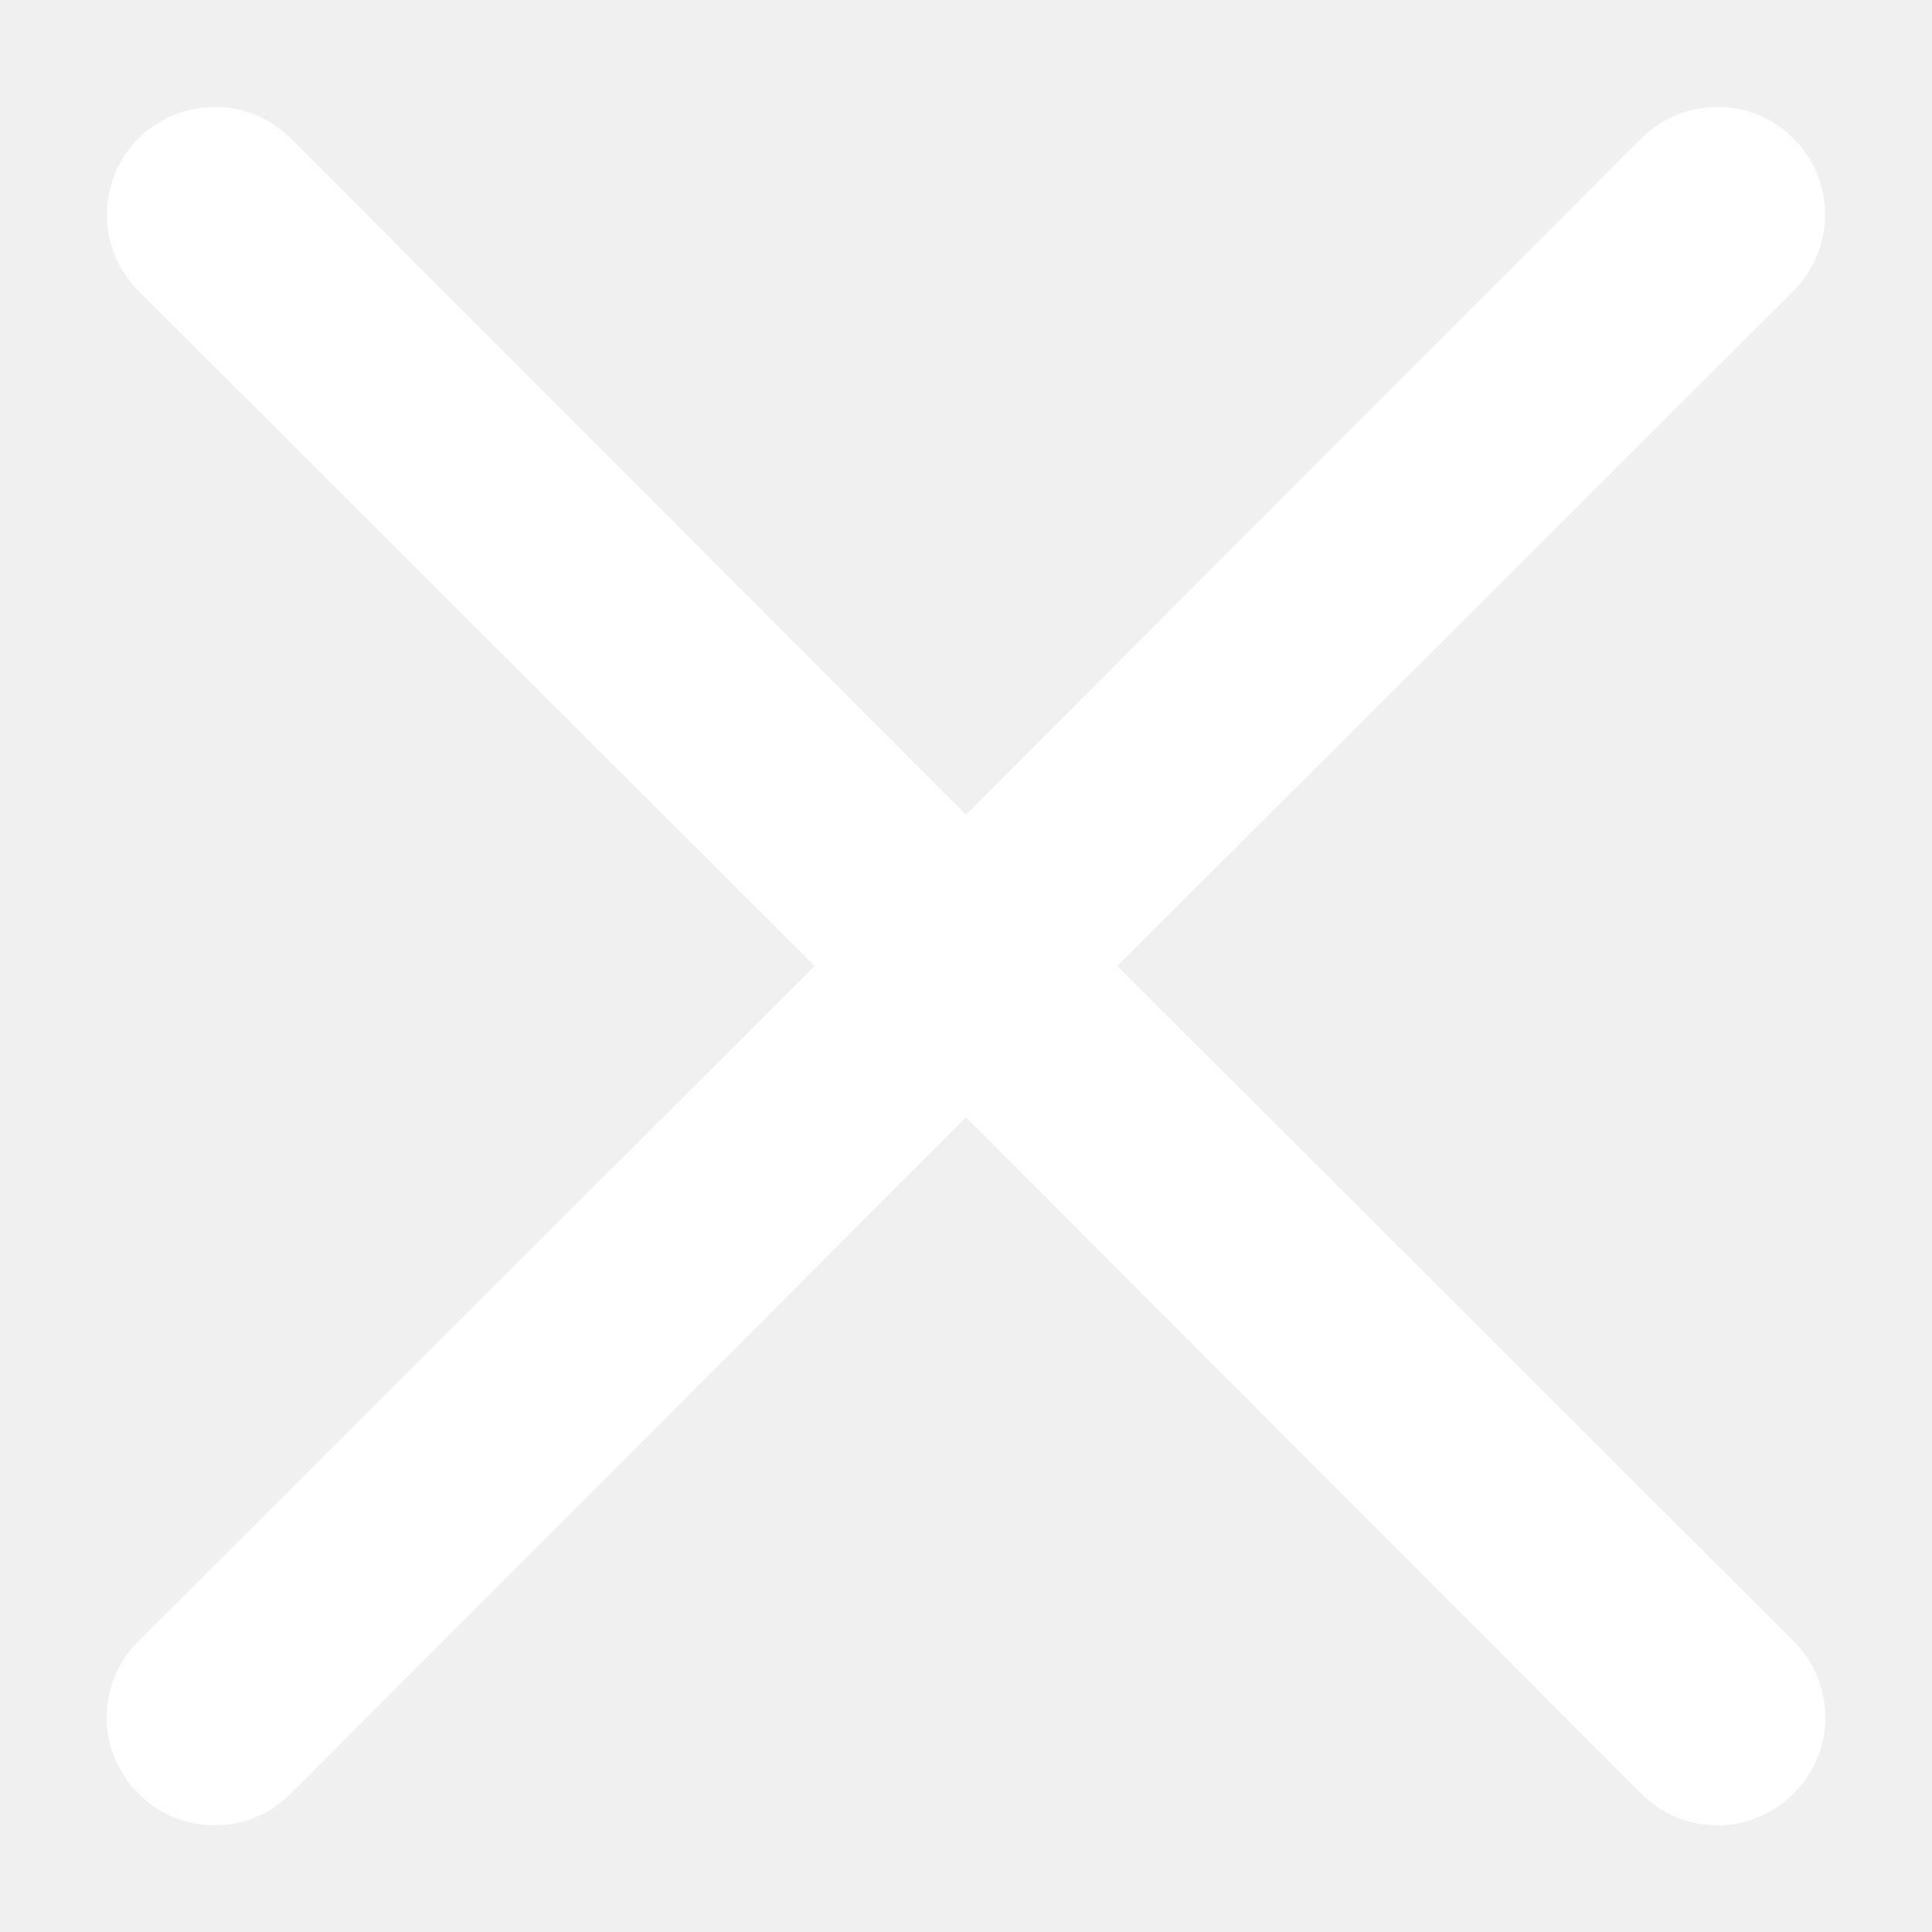
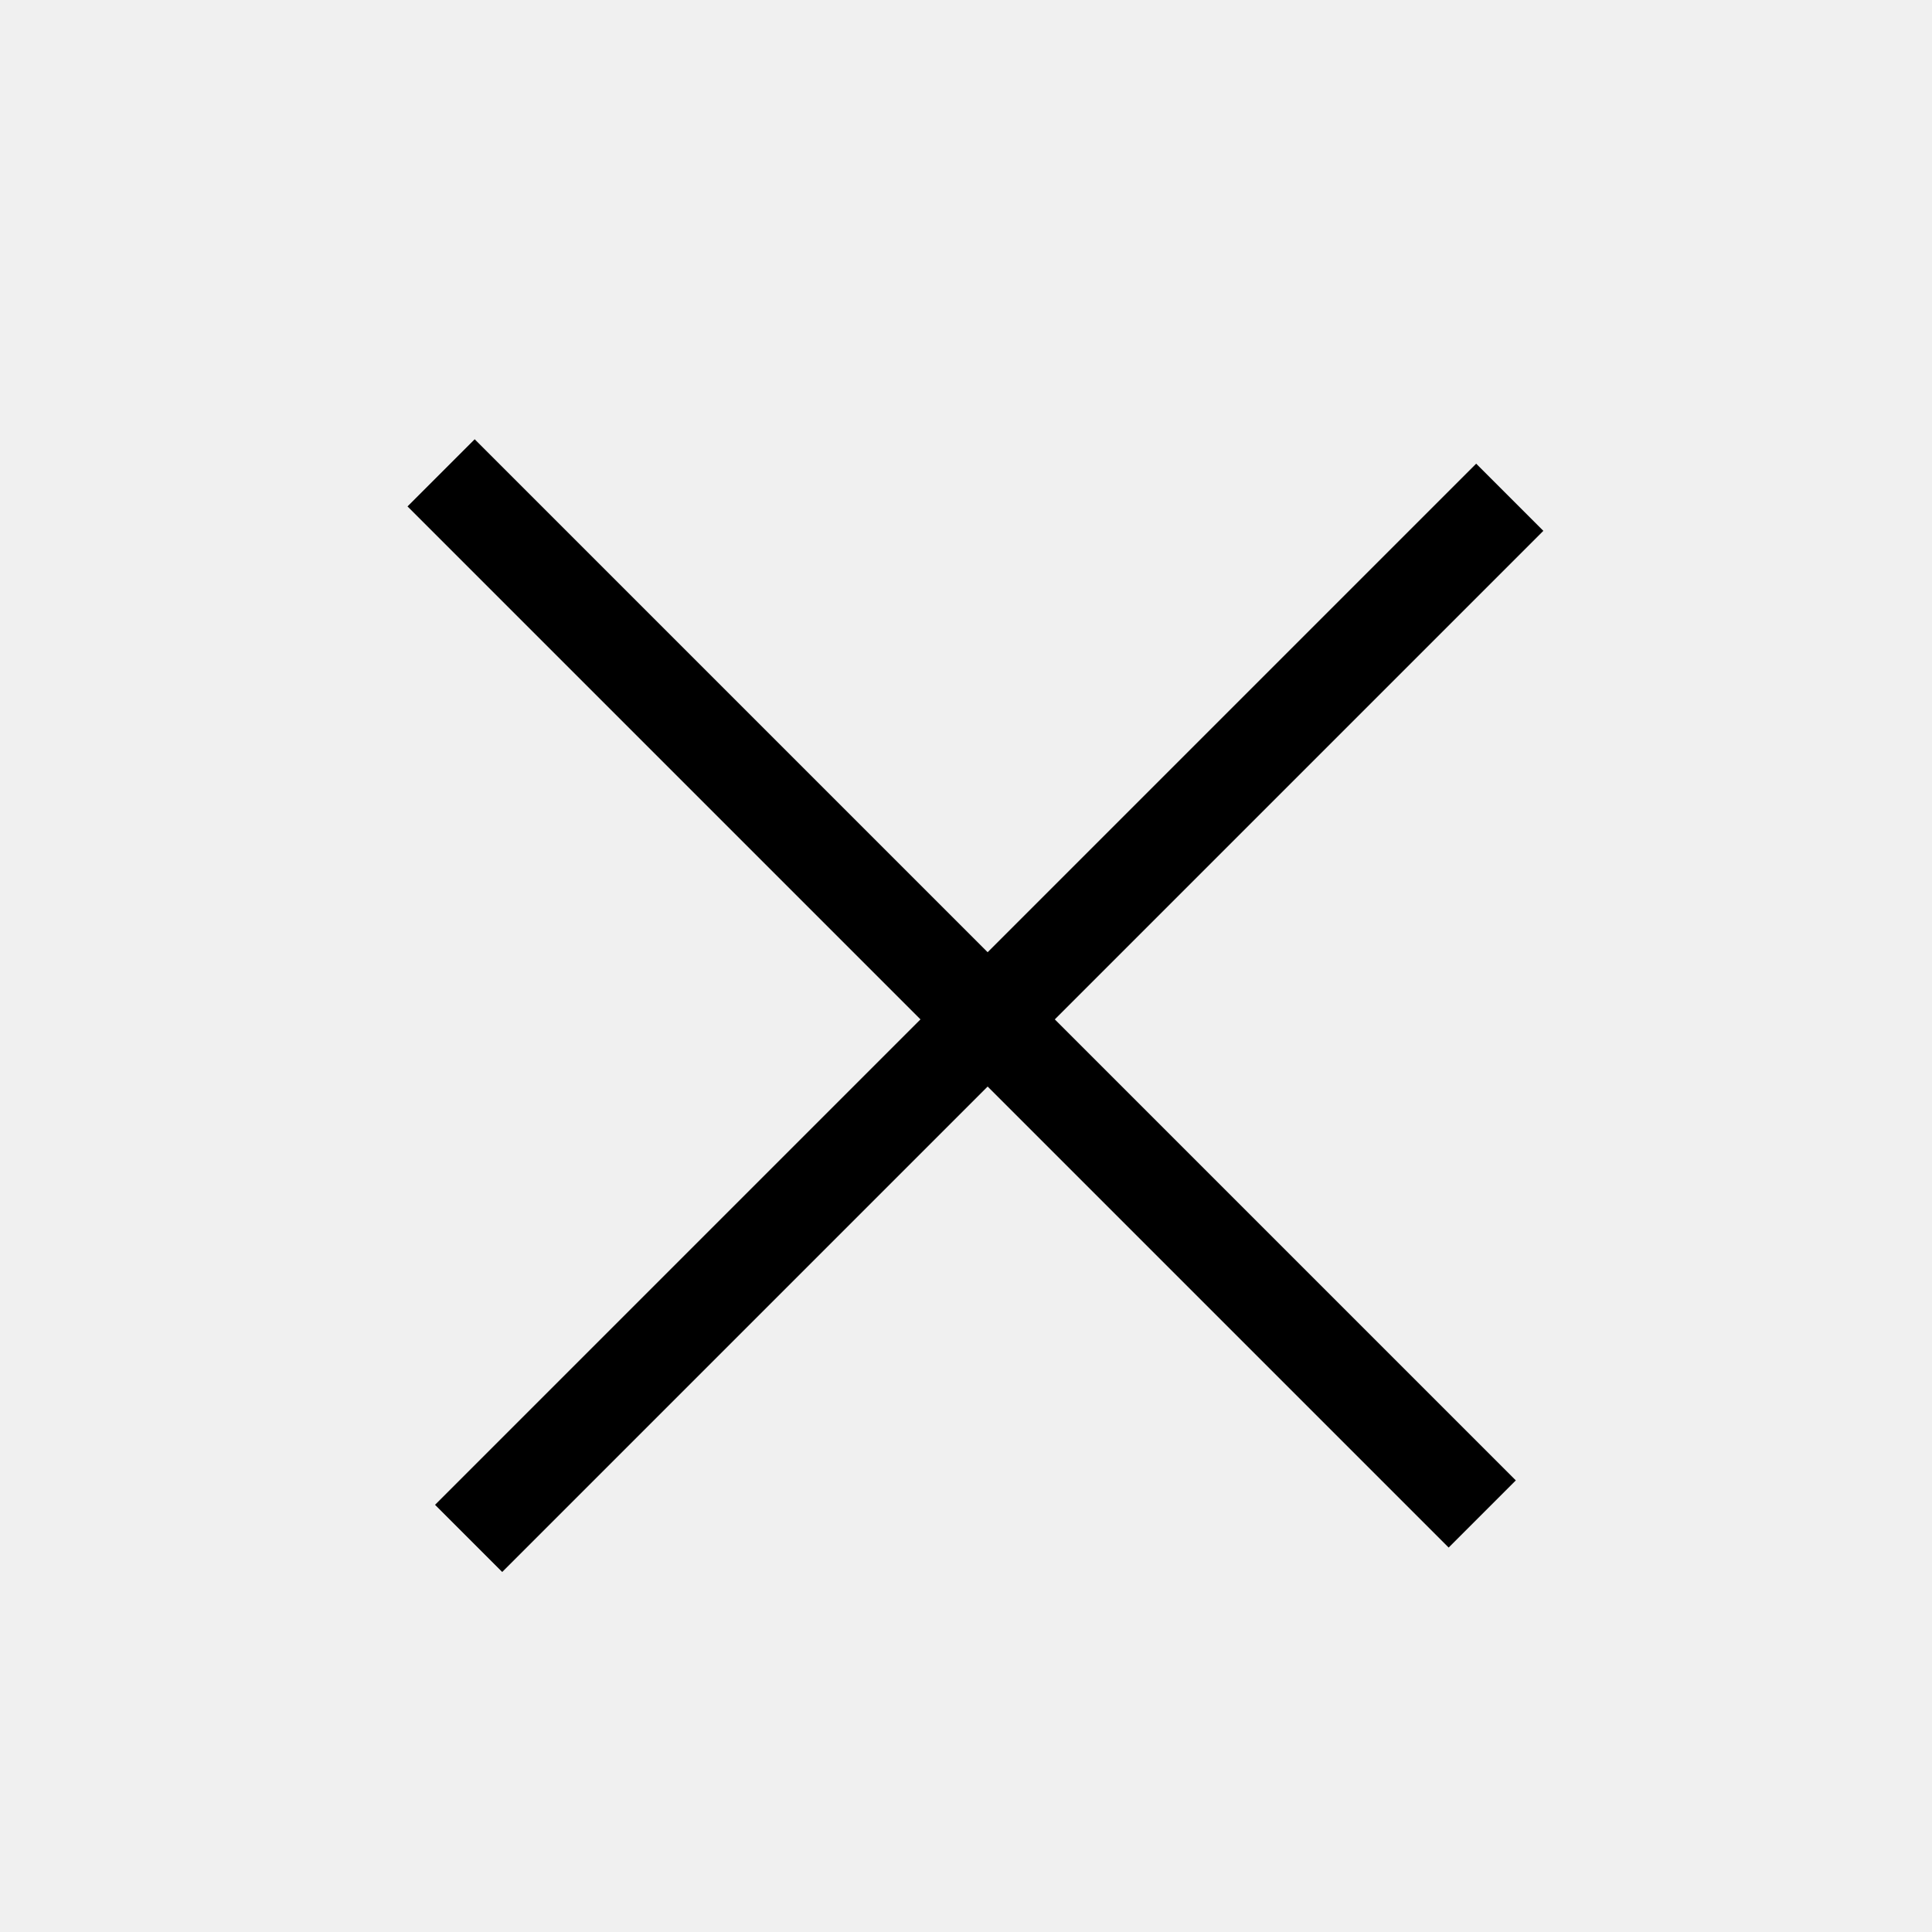
- <svg xmlns="http://www.w3.org/2000/svg" width="18" height="18" viewBox="0 0 18 18" fill="#FFF">
-   <path d="M10.41 9L16.71 2.71C16.898 2.522 17.004 2.266 17.004 2C17.004 1.734 16.898 1.478 16.71 1.29C16.522 1.102 16.266 0.996 16 0.996C15.734 0.996 15.478 1.102 15.29 1.29L9 7.59L2.71 1.29C2.522 1.102 2.266 0.996 2 0.996C1.734 0.996 1.478 1.102 1.29 1.29C1.102 1.478 0.996 1.734 0.996 2C0.996 2.266 1.102 2.522 1.29 2.71L7.59 9L1.29 15.29C1.196 15.383 1.122 15.494 1.071 15.615C1.02 15.737 0.994 15.868 0.994 16C0.994 16.132 1.02 16.263 1.071 16.385C1.122 16.506 1.196 16.617 1.29 16.71C1.383 16.804 1.494 16.878 1.615 16.929C1.737 16.98 1.868 17.006 2 17.006C2.132 17.006 2.263 16.98 2.385 16.929C2.506 16.878 2.617 16.804 2.71 16.71L9 10.41L15.29 16.71C15.383 16.804 15.493 16.878 15.615 16.929C15.737 16.98 15.868 17.006 16 17.006C16.132 17.006 16.263 16.98 16.384 16.929C16.506 16.878 16.617 16.804 16.71 16.71C16.804 16.617 16.878 16.506 16.929 16.385C16.98 16.263 17.006 16.132 17.006 16C17.006 15.868 16.98 15.737 16.929 15.615C16.878 15.494 16.804 15.383 16.71 15.29L10.41 9Z" fill="#FFFFFF" />
+ <svg xmlns="http://www.w3.org/2000/svg" width="100" height="100" viewBox="0 0 100 100" fill="none">
+   <line x1="22.831" y1="24.474" x2="76.72" y2="78.363" stroke="black" stroke-width="4.917" />
+   <line x1="78.145" y1="25.738" x2="24.256" y2="79.627" stroke="black" stroke-width="4.917" />
</svg>
